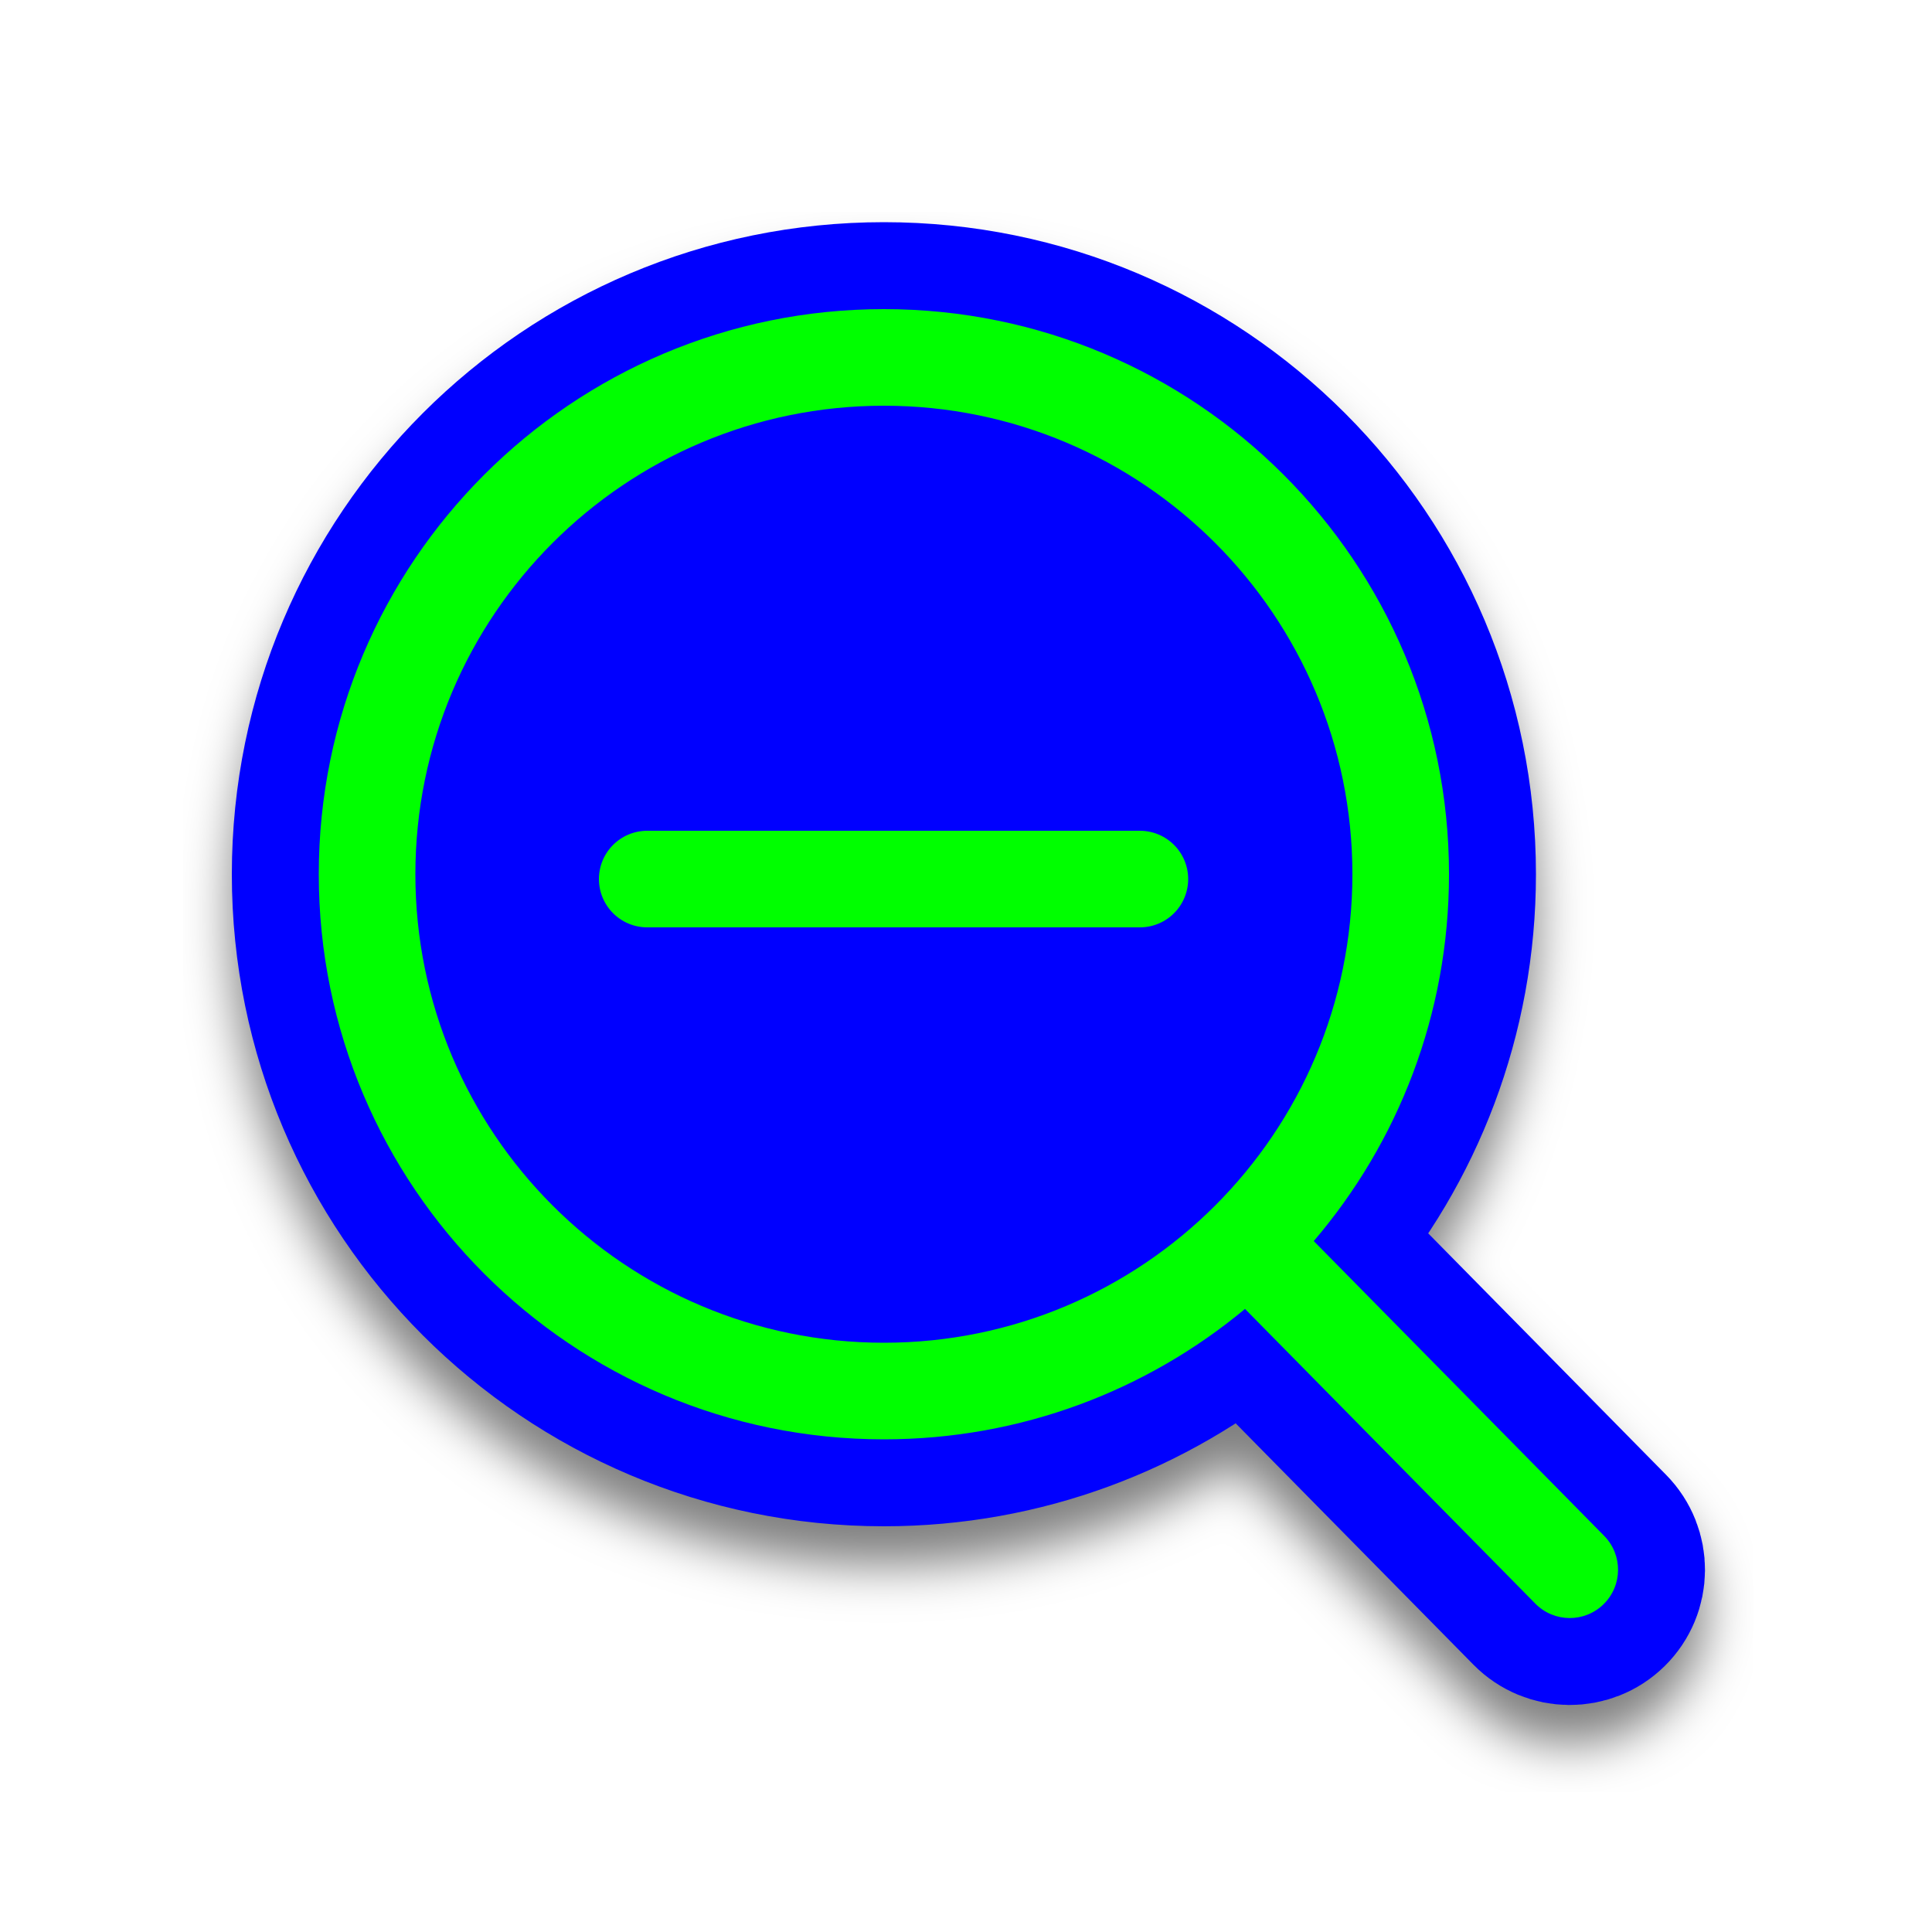
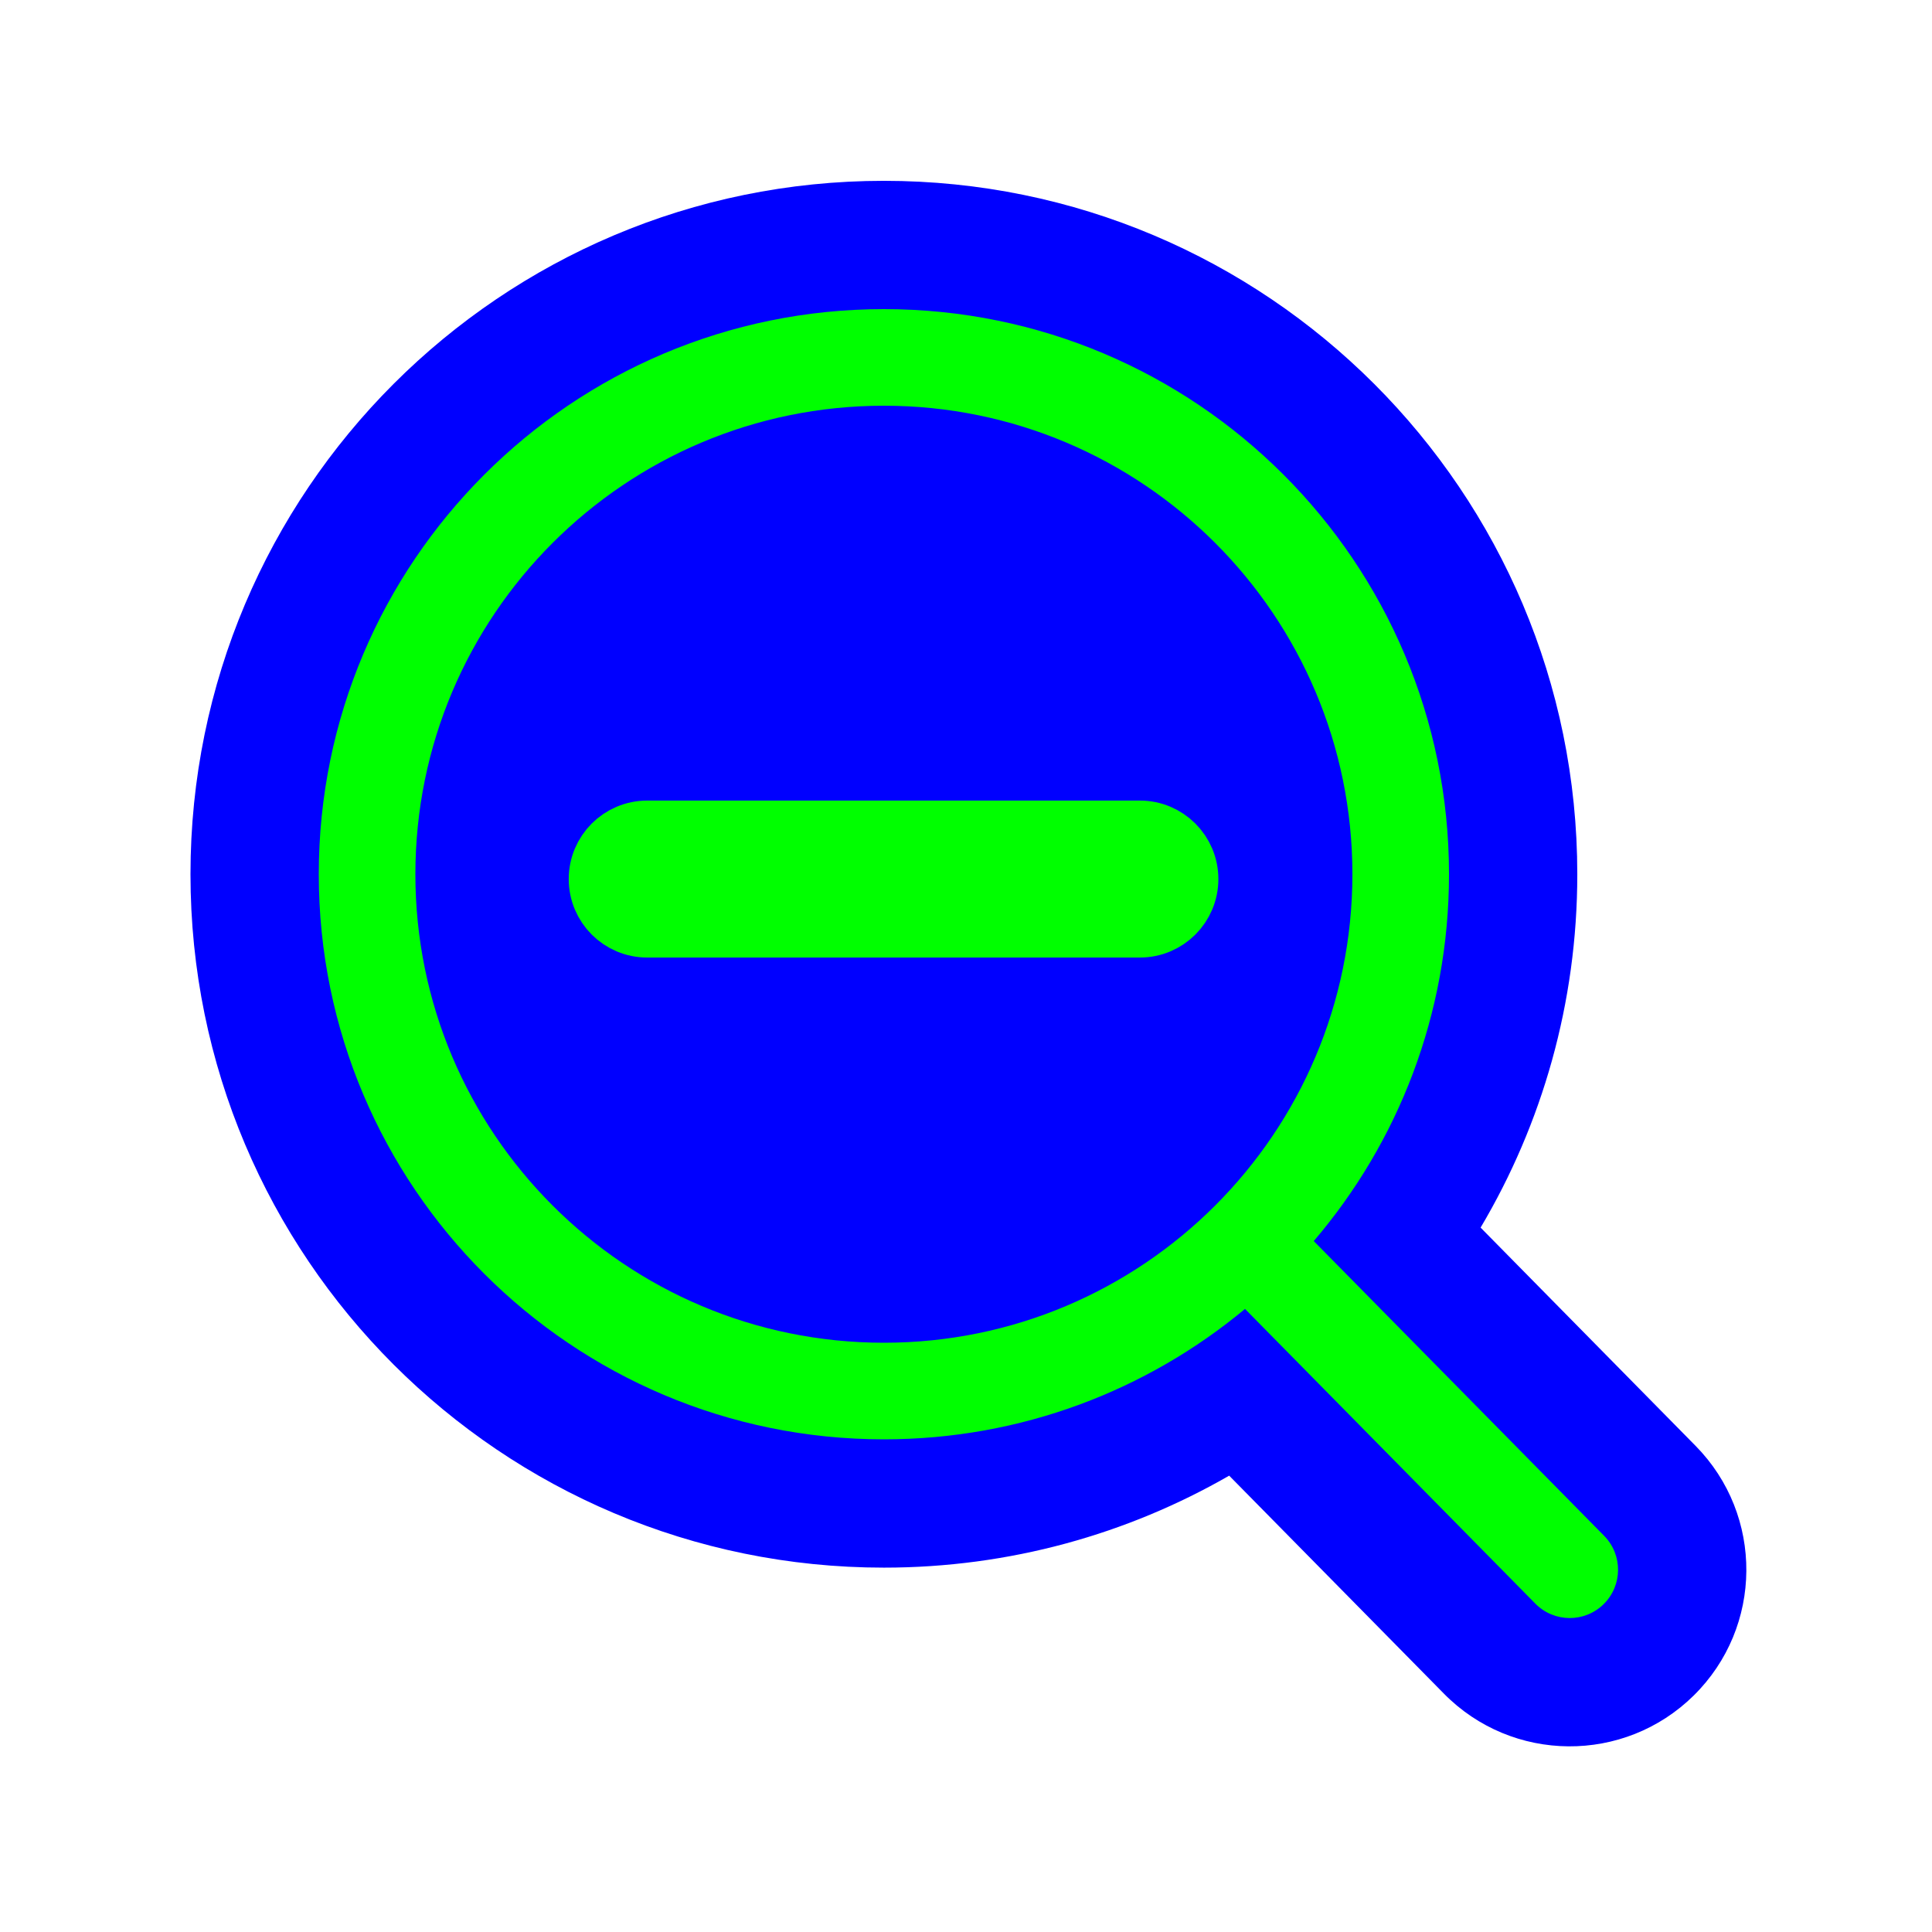
<svg xmlns="http://www.w3.org/2000/svg" width="256" height="256" viewBox="0 0 256 256" fill="none">
-   <g filter="url(#filter0_d_2652_67)">
-     <path d="M164.971 173.439C151.995 184.23 135.316 190.72 117.12 190.72C75.765 190.72 42.24 157.195 42.24 115.84C42.24 74.485 75.765 40.96 117.12 40.96C158.475 40.96 192 74.485 192 115.84C192 134.391 185.254 151.367 174.081 164.447L212.559 203.509C215.04 206.027 215.009 210.079 212.491 212.559C209.973 215.04 205.921 215.009 203.441 212.491L164.971 173.439Z" fill="#0000FF" />
-     <path d="M164.971 173.439C151.995 184.23 135.316 190.72 117.12 190.72C75.765 190.72 42.24 157.195 42.24 115.84C42.24 74.485 75.765 40.96 117.12 40.96C158.475 40.96 192 74.485 192 115.84C192 134.391 185.254 151.367 174.081 164.447L212.559 203.509C215.04 206.027 215.009 210.079 212.491 212.559C209.973 215.04 205.921 215.009 203.441 212.491L164.971 173.439Z" stroke="#0000FF" stroke-width="23.04" stroke-linecap="round" stroke-linejoin="round" />
-   </g>
-   <path fill-rule="evenodd" clip-rule="evenodd" d="M179.2 115.84C179.2 150.126 151.406 177.92 117.12 177.92C82.834 177.92 55.04 150.126 55.04 115.84C55.04 81.554 82.834 53.76 117.12 53.76C151.406 53.76 179.2 81.554 179.2 115.84ZM164.971 173.439C151.995 184.23 135.316 190.72 117.12 190.72C75.765 190.72 42.24 157.195 42.24 115.84C42.24 74.485 75.765 40.96 117.12 40.96C158.475 40.96 192 74.485 192 115.84C192 134.391 185.254 151.367 174.081 164.447L212.559 203.509C215.04 206.027 215.009 210.079 212.491 212.559C209.973 215.04 205.921 215.009 203.441 212.491L164.971 173.439Z" fill="#00FF00" />
-   <path d="M85.76 116.48L151.04 116.48" stroke="#00FF00" stroke-width="12.8" stroke-linecap="round" />
-   <defs>
-     <filter id="filter0_d_2652_67" x="24.32" y="28.16" width="208" height="209.28" filterUnits="userSpaceOnUse" color-interpolation-filters="sRGB">
-       <feFlood flood-opacity="0" result="BackgroundImageFix" />
-       <feColorMatrix in="SourceAlpha" type="matrix" values="0 0 0 0 0 0 0 0 0 0 0 0 0 0 0 0 0 0 127 0" result="hardAlpha" />
-       <feOffset dy="5.12" />
-       <feGaussianBlur stdDeviation="3.2" />
-       <feColorMatrix type="matrix" values="0 0 0 0 0 0 0 0 0 0 0 0 0 0 0 0 0 0 0.5 0" />
-       <feBlend mode="normal" in2="BackgroundImageFix" result="effect1_dropShadow_2652_67" />
-       <feBlend mode="normal" in="SourceGraphic" in2="effect1_dropShadow_2652_67" result="shape" />
-     </filter>
-   </defs>
+   <path d="M162.872 195.533C149.397 203.282 133.765 207.72 117.12 207.72C66.376 207.72 25.24 166.584 25.24 115.84C25.24 65.096 66.376 23.96 117.12 23.96C167.864 23.96 209 65.096 209 115.84C209 132.929 204.323 148.949 196.187 162.663L224.67 191.579C233.74 200.785 233.628 215.601 224.422 224.67C215.215 233.739 200.399 233.628 191.33 224.421L162.872 195.533Z" fill="#0000FF" />
+   <path fill-rule="evenodd" clip-rule="evenodd" d="M179.2 115.84C179.2 150.126 151.406 177.92 117.12 177.92C82.834 177.92 55.04 150.126 55.04 115.84C55.04 81.554 82.834 53.76 117.12 53.76C151.406 53.76 179.2 81.554 179.2 115.84ZM164.971 173.439C151.996 184.23 135.316 190.72 117.12 190.72C75.765 190.72 42.24 157.195 42.24 115.84C42.24 74.485 75.765 40.96 117.12 40.96C158.475 40.96 192 74.485 192 115.84C192 134.391 185.254 151.367 174.081 164.447L212.56 203.509C215.04 206.027 215.01 210.079 212.492 212.559C209.973 215.04 205.921 215.009 203.441 212.491L164.971 173.439Z" fill="#00FF00" />
+   <path fill-rule="evenodd" clip-rule="evenodd" d="M79.36 116.48C79.36 112.945 82.225 110.08 85.76 110.08L151.04 110.08C154.574 110.08 157.44 112.945 157.44 116.48C157.44 120.015 154.574 122.88 151.04 122.88L85.76 122.88C82.225 122.88 79.36 120.015 79.36 116.48Z" fill="#00FF00" stroke="#00FF00" stroke-width="8" stroke-linecap="round" />
</svg>
